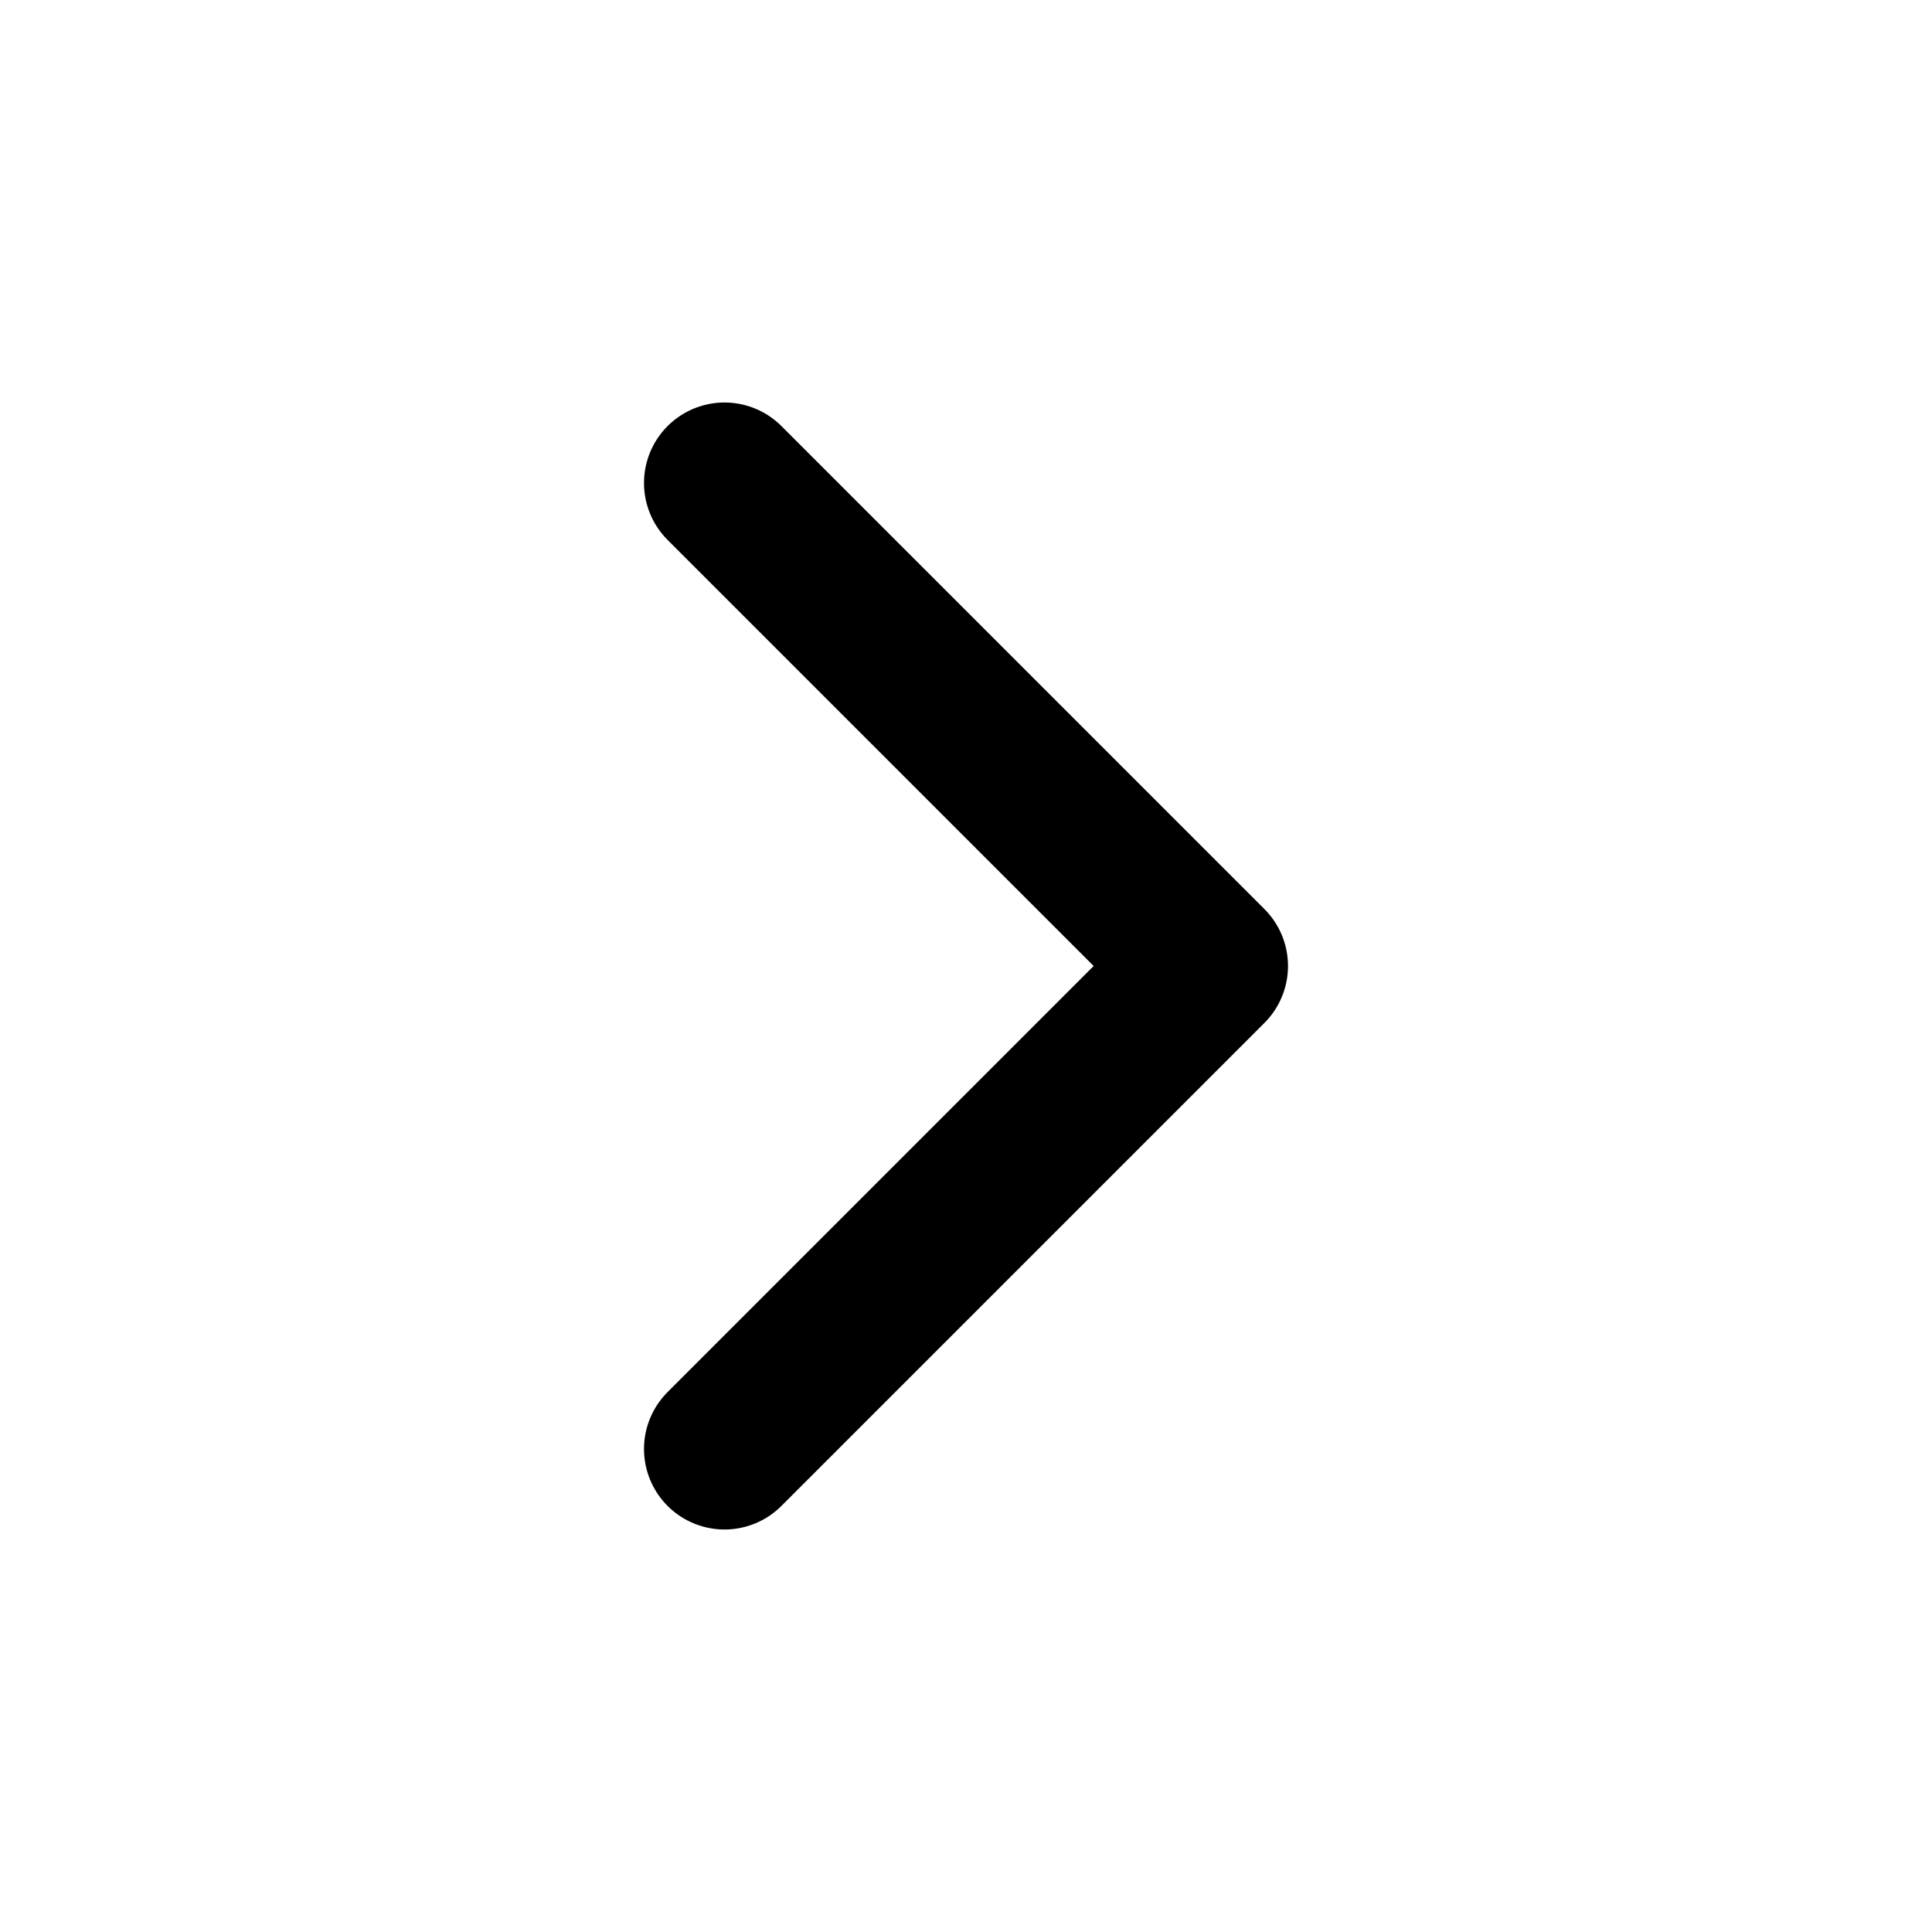
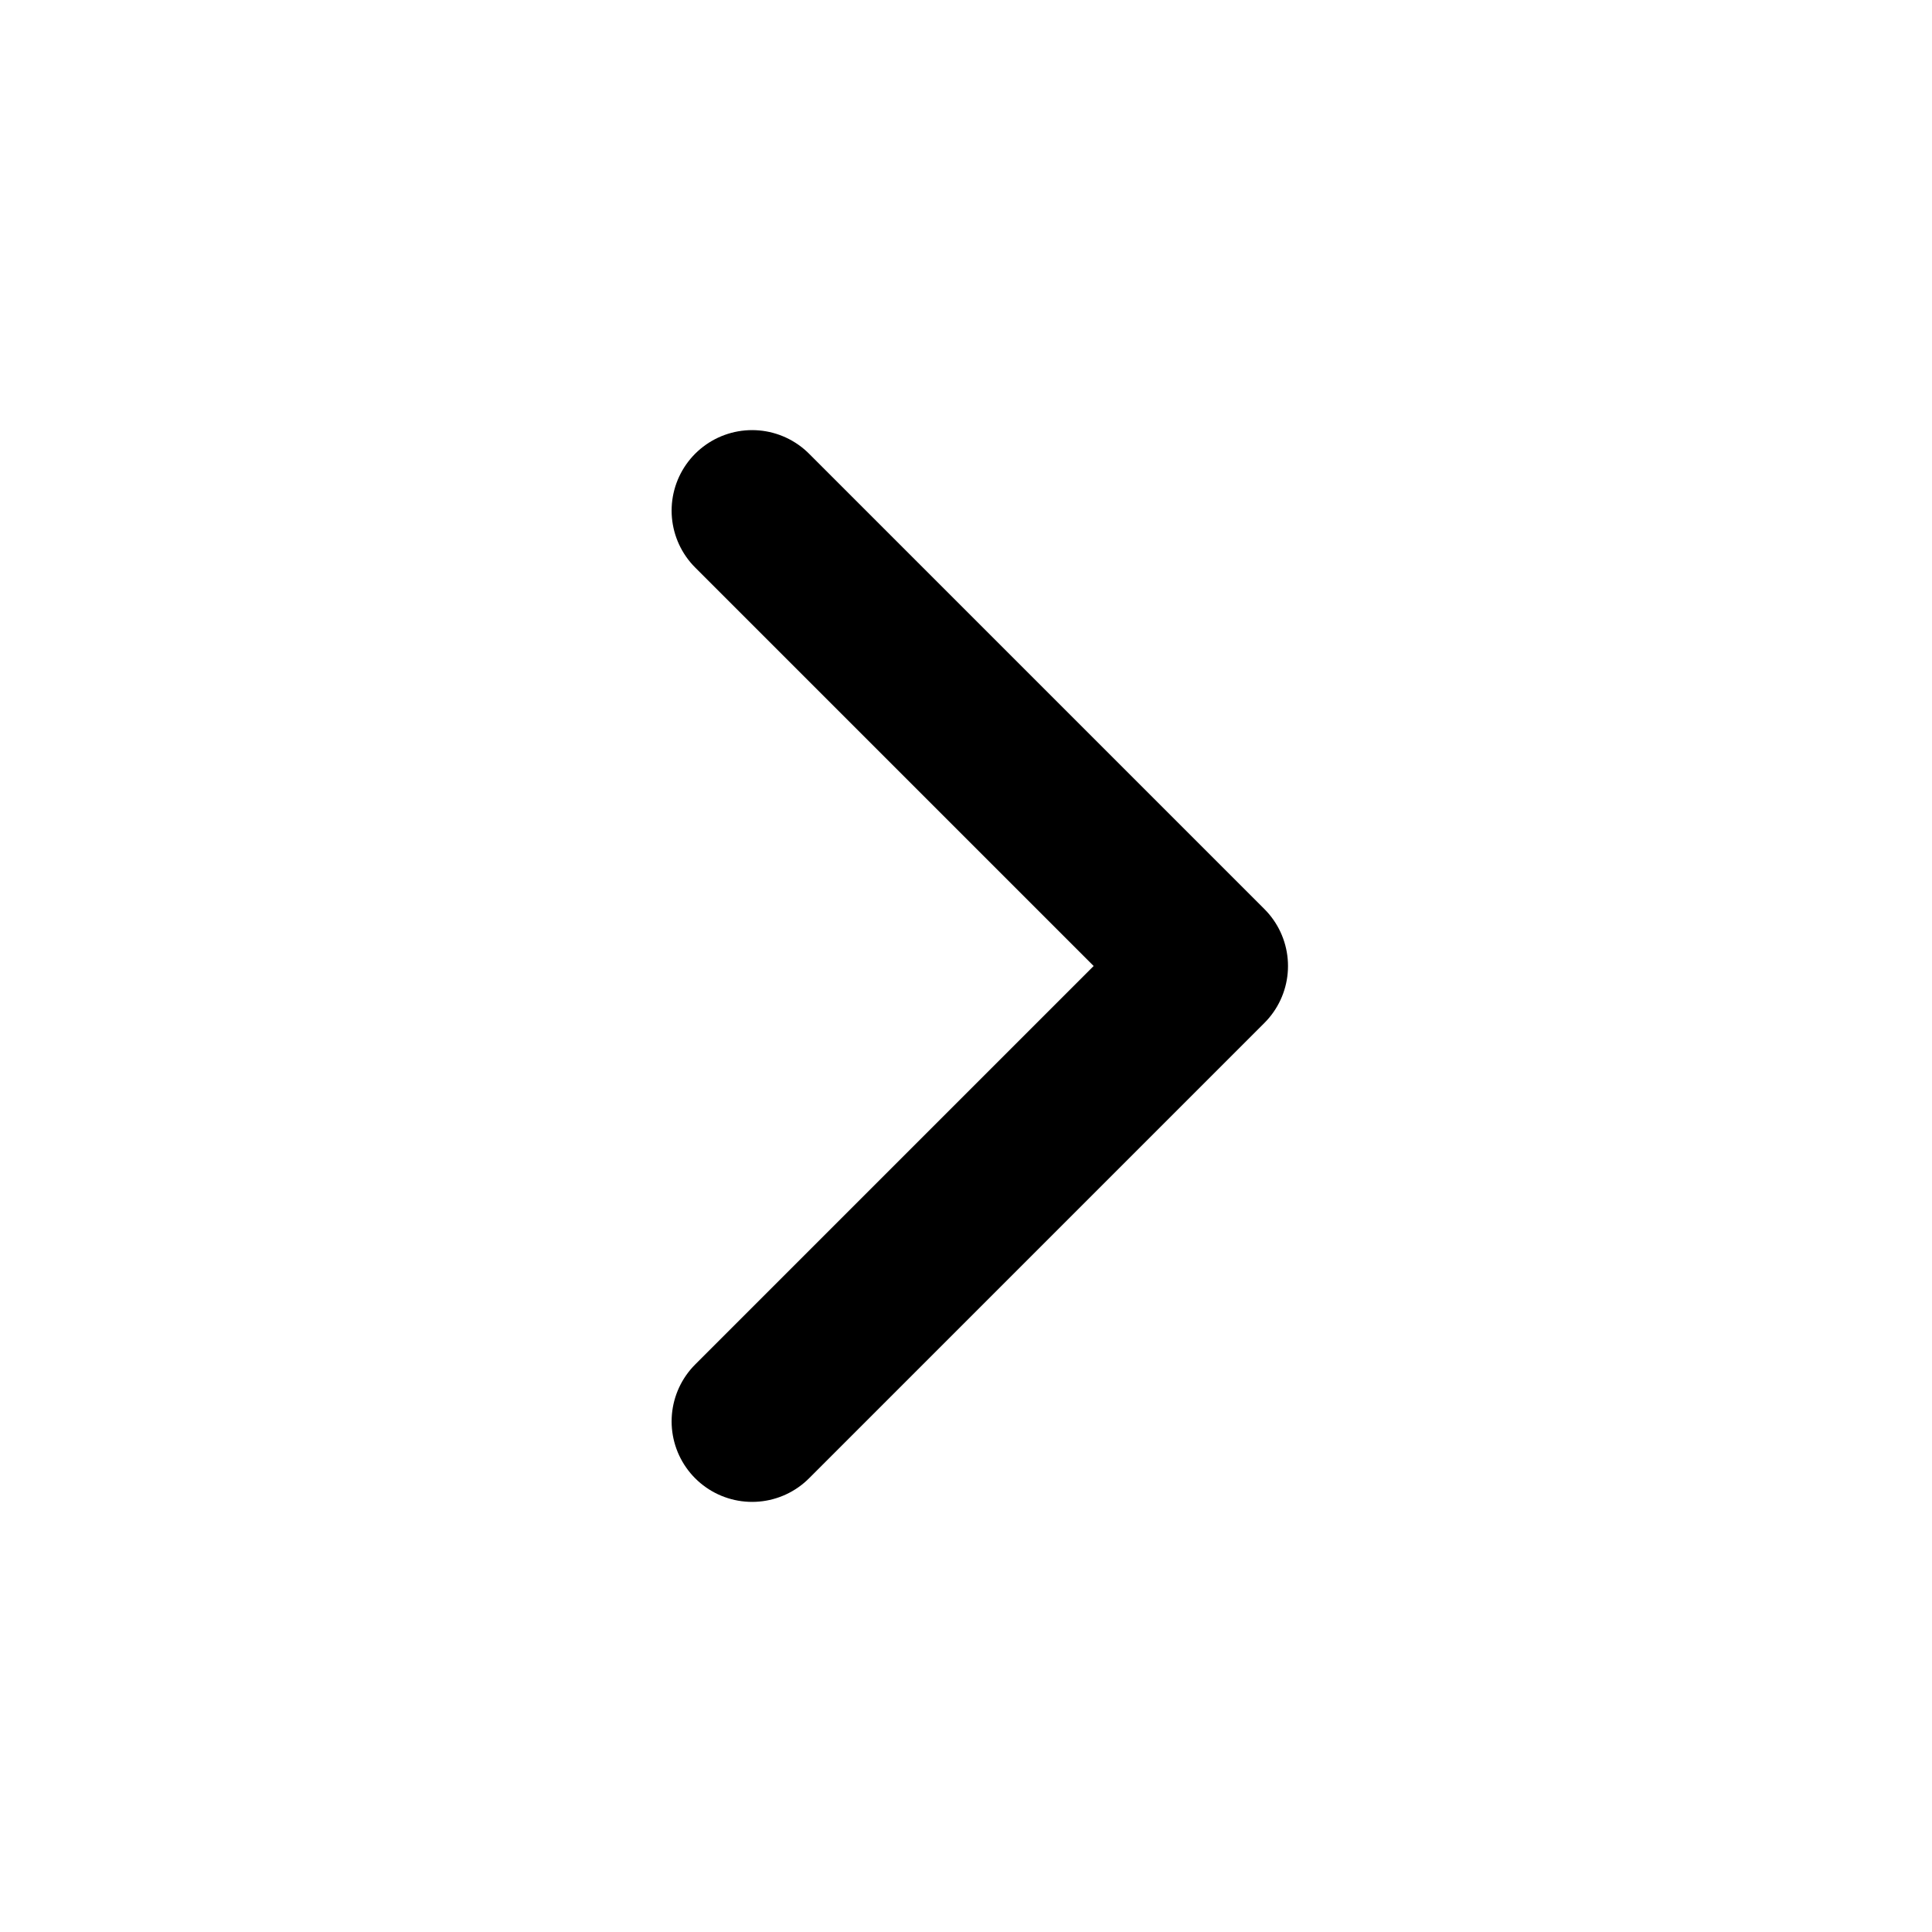
- <svg xmlns="http://www.w3.org/2000/svg" width="24" height="24" viewBox="0 0 24 24" fill="none" stroke="currentColor" stroke-width="2" stroke-linecap="round" stroke-linejoin="round">
-   <path d="m9 18 6-6-6-6" />
+ <svg xmlns="http://www.w3.org/2000/svg" width="24" height="24" viewBox="0 0 24 24">
+   <path fill="none" stroke="currentColor" stroke-linecap="round" stroke-linejoin="round" stroke-width="2" d="M9.343 6.343L15 12l-5.657 5.657" />
</svg>
